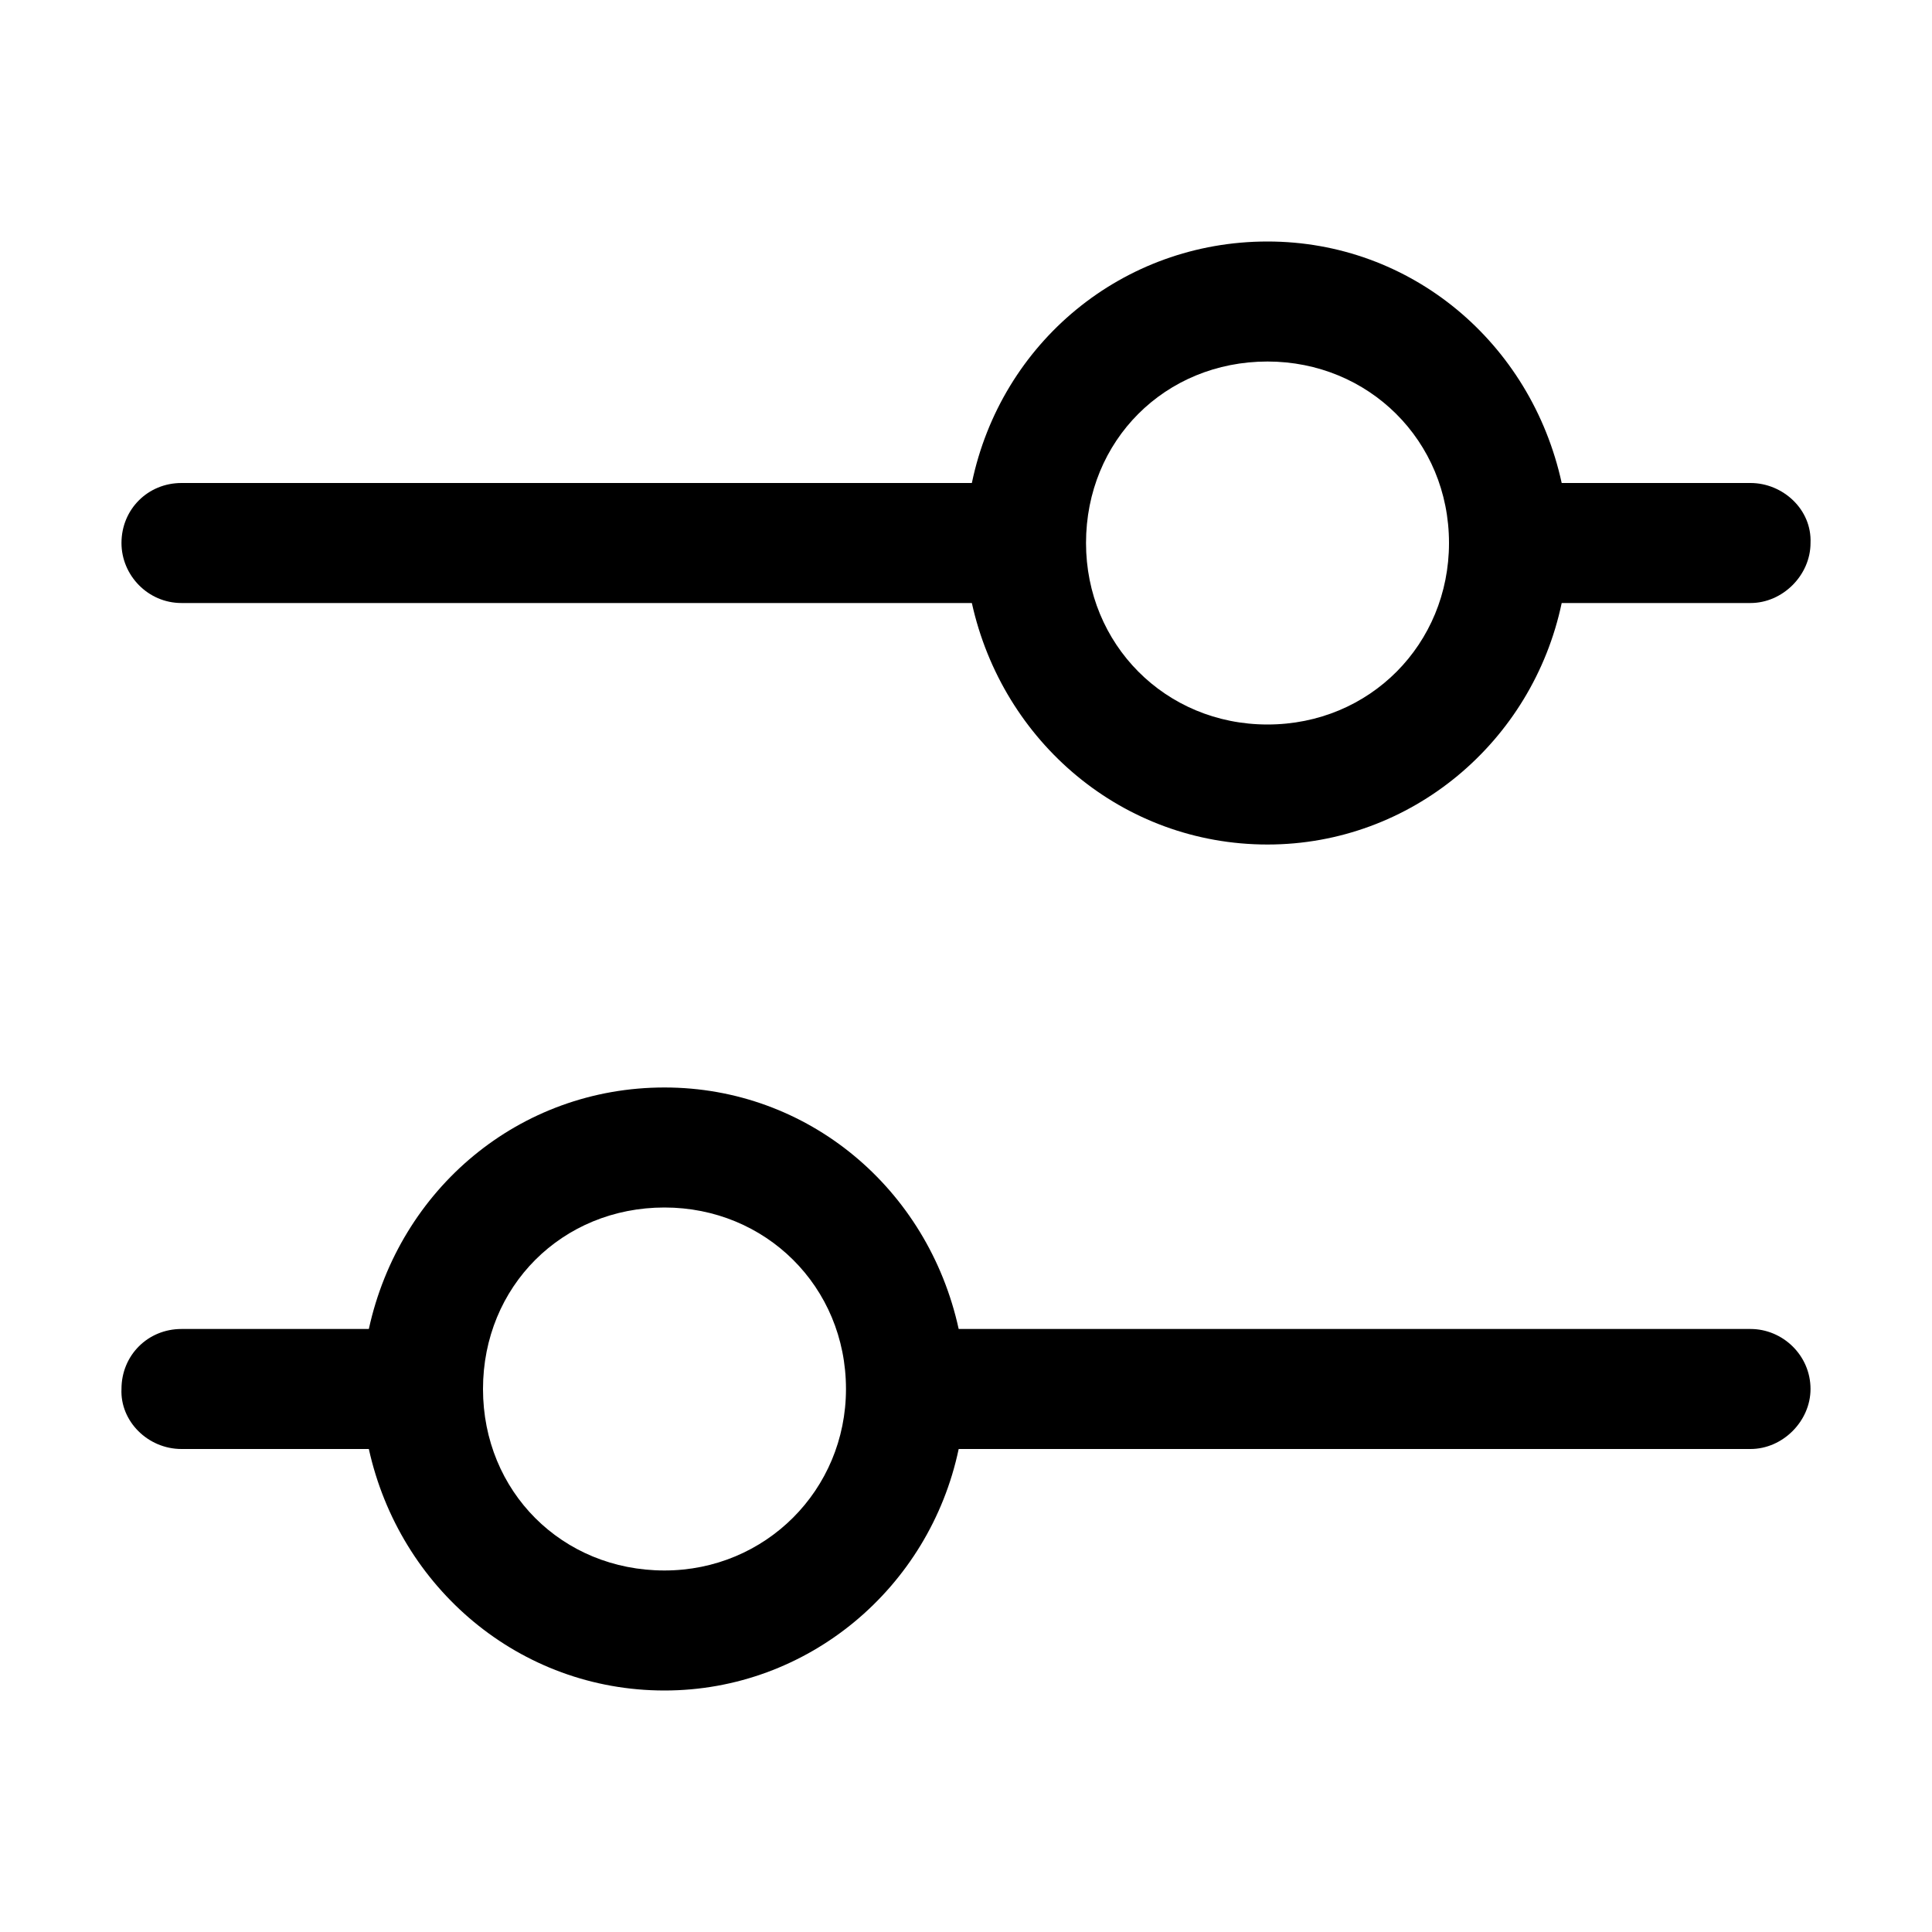
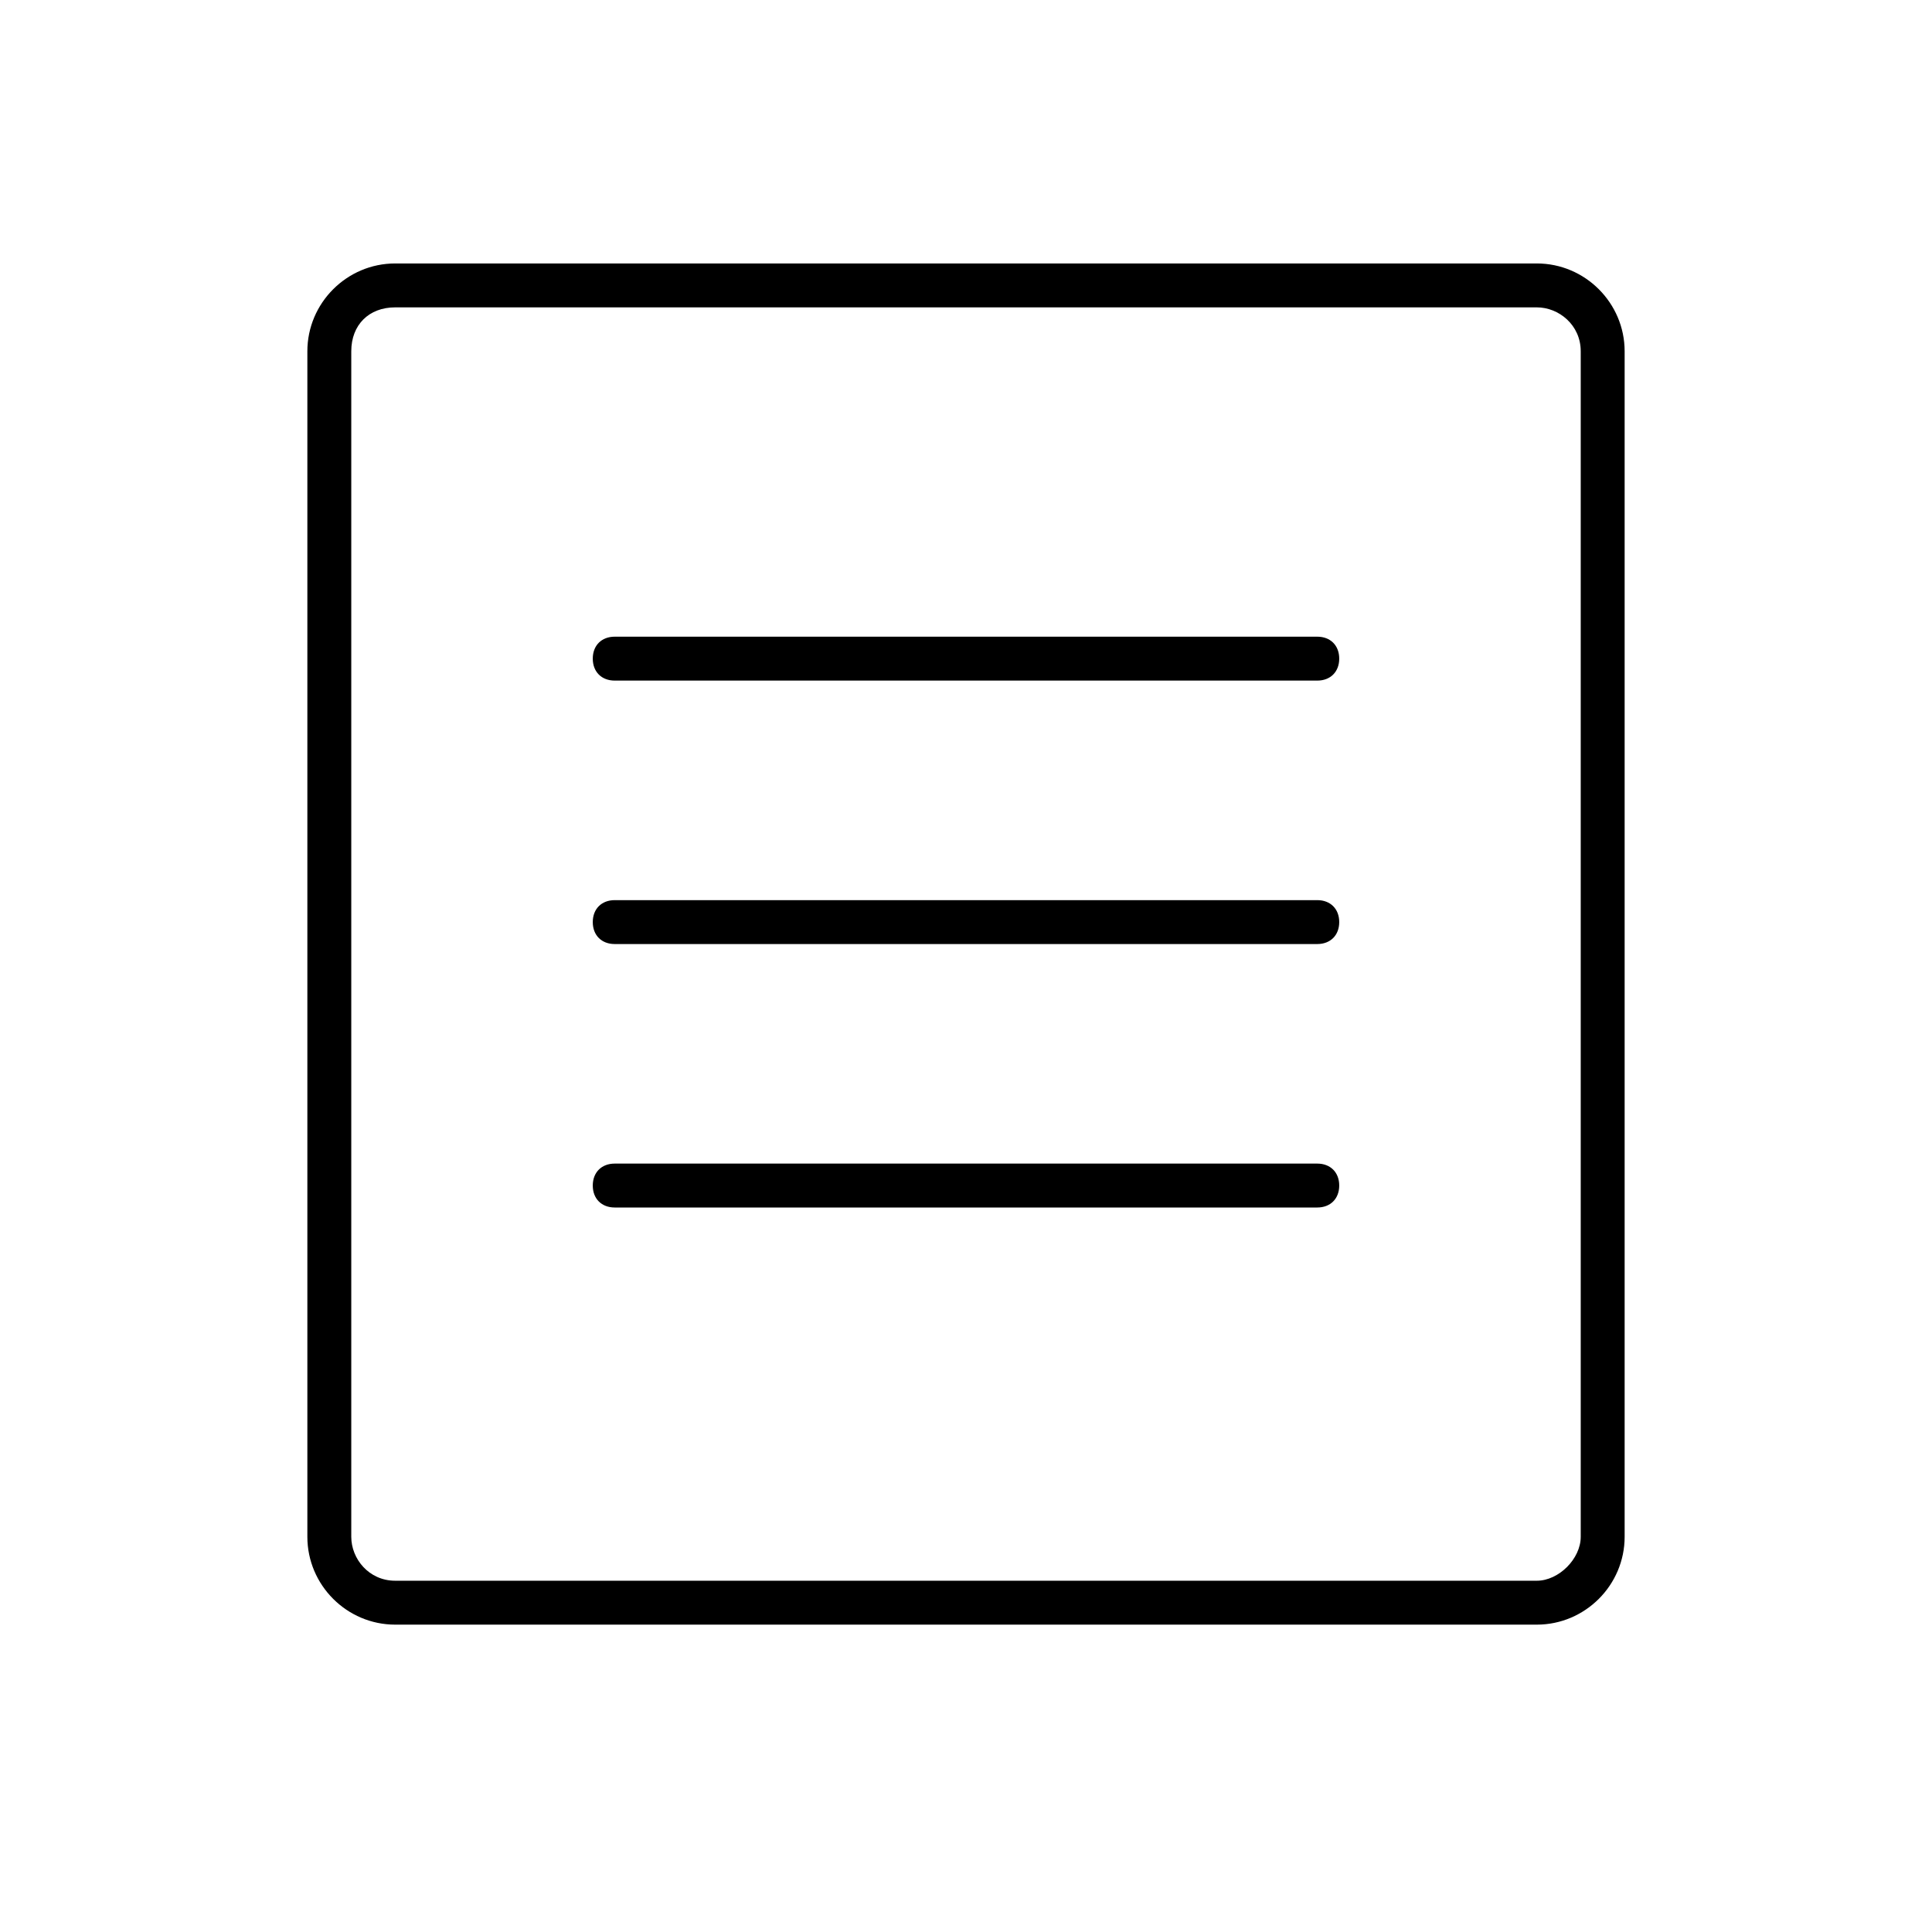
- <svg xmlns="http://www.w3.org/2000/svg" version="1.1" id="图层_1" x="0px" y="0px" viewBox="0 0 132 132" style="enable-background:new 0 0 132 132;" xml:space="preserve">
+ <svg xmlns="http://www.w3.org/2000/svg" version="1.1" id="图层_1" x="0px" y="0px" viewBox="0 0 44 44" style="enable-background:new 0 0 44 44;" xml:space="preserve">
  <style type="text/css">
- 	.st0{fill:none;}
- 	.st1{fill:currentColor;}
+ 	.st0{fill-rule:evenodd;clip-rule:evenodd;fill:currentColor;}
</style>
-   <rect id="size" class="st0" width="132" height="132" />
-   <path id="形状结合" class="st1" d="M119.6,33h-12.9c-2.1-9.6-10.3-16.5-20.1-16.5c-9.9,0-18.2,6.9-20.2,16.5h-54  c-2.3,0-4.1,1.8-4.1,4.1c0,2.2,1.8,4.1,4.1,4.1h54c2.1,9.5,10.3,16.5,20.2,16.5c9.8,0,18.1-7,20.1-16.5h12.9c2.2,0,4.1-1.9,4.1-4.1  C123.8,34.8,121.8,33,119.6,33z M86.6,49.5c-7,0-12.4-5.5-12.4-12.4c0-7,5.4-12.4,12.4-12.4c6.9,0,12.4,5.4,12.4,12.4  C99,44,93.6,49.5,86.6,49.5z M12.4,99h12.8c2.1,9.5,10.3,16.5,20.2,16.5c9.8,0,18.1-7,20.1-16.5h54.1c2.2,0,4.1-1.9,4.1-4.1  c0-2.3-1.9-4.1-4.1-4.1H65.5c-2.1-9.6-10.3-16.5-20.1-16.5c-9.9,0-18.1,6.9-20.2,16.5H12.4c-2.3,0-4.1,1.8-4.1,4.1  C8.2,97.1,10.1,99,12.4,99z M45.4,82.5c6.9,0,12.4,5.4,12.4,12.4c0,6.9-5.5,12.4-12.4,12.4c-7,0-12.4-5.4-12.4-12.4  C33,87.9,38.4,82.5,45.4,82.5z" />
+   <path id="矢量_72" class="st0" d="M35,6c1.1,0,2,0.9,2,2v27c0,1.1-0.9,2-2,2H9c-1.1,0-2-0.9-2-2V8c0-1.1,0.9-2,2-2H35z M35,7  c0.5,0,1,0.4,1,1v27c0,0.5-0.5,1-1,1H9c-0.6,0-1-0.5-1-1V8c0-0.6,0.4-1,1-1H35z M13.5,15c0-0.3,0.2-0.5,0.5-0.5h16  c0.3,0,0.5,0.2,0.5,0.5c0,0.3-0.2,0.5-0.5,0.5H14C13.7,15.5,13.5,15.3,13.5,15z M14,20.5c-0.3,0-0.5,0.2-0.5,0.5  c0,0.3,0.2,0.5,0.5,0.5h16c0.3,0,0.5-0.2,0.5-0.5c0-0.3-0.2-0.5-0.5-0.5H14z M13.5,27c0-0.3,0.2-0.5,0.5-0.5h16  c0.3,0,0.5,0.2,0.5,0.5c0,0.3-0.2,0.5-0.5,0.5H14C13.7,27.5,13.5,27.3,13.5,27z" />
</svg>
